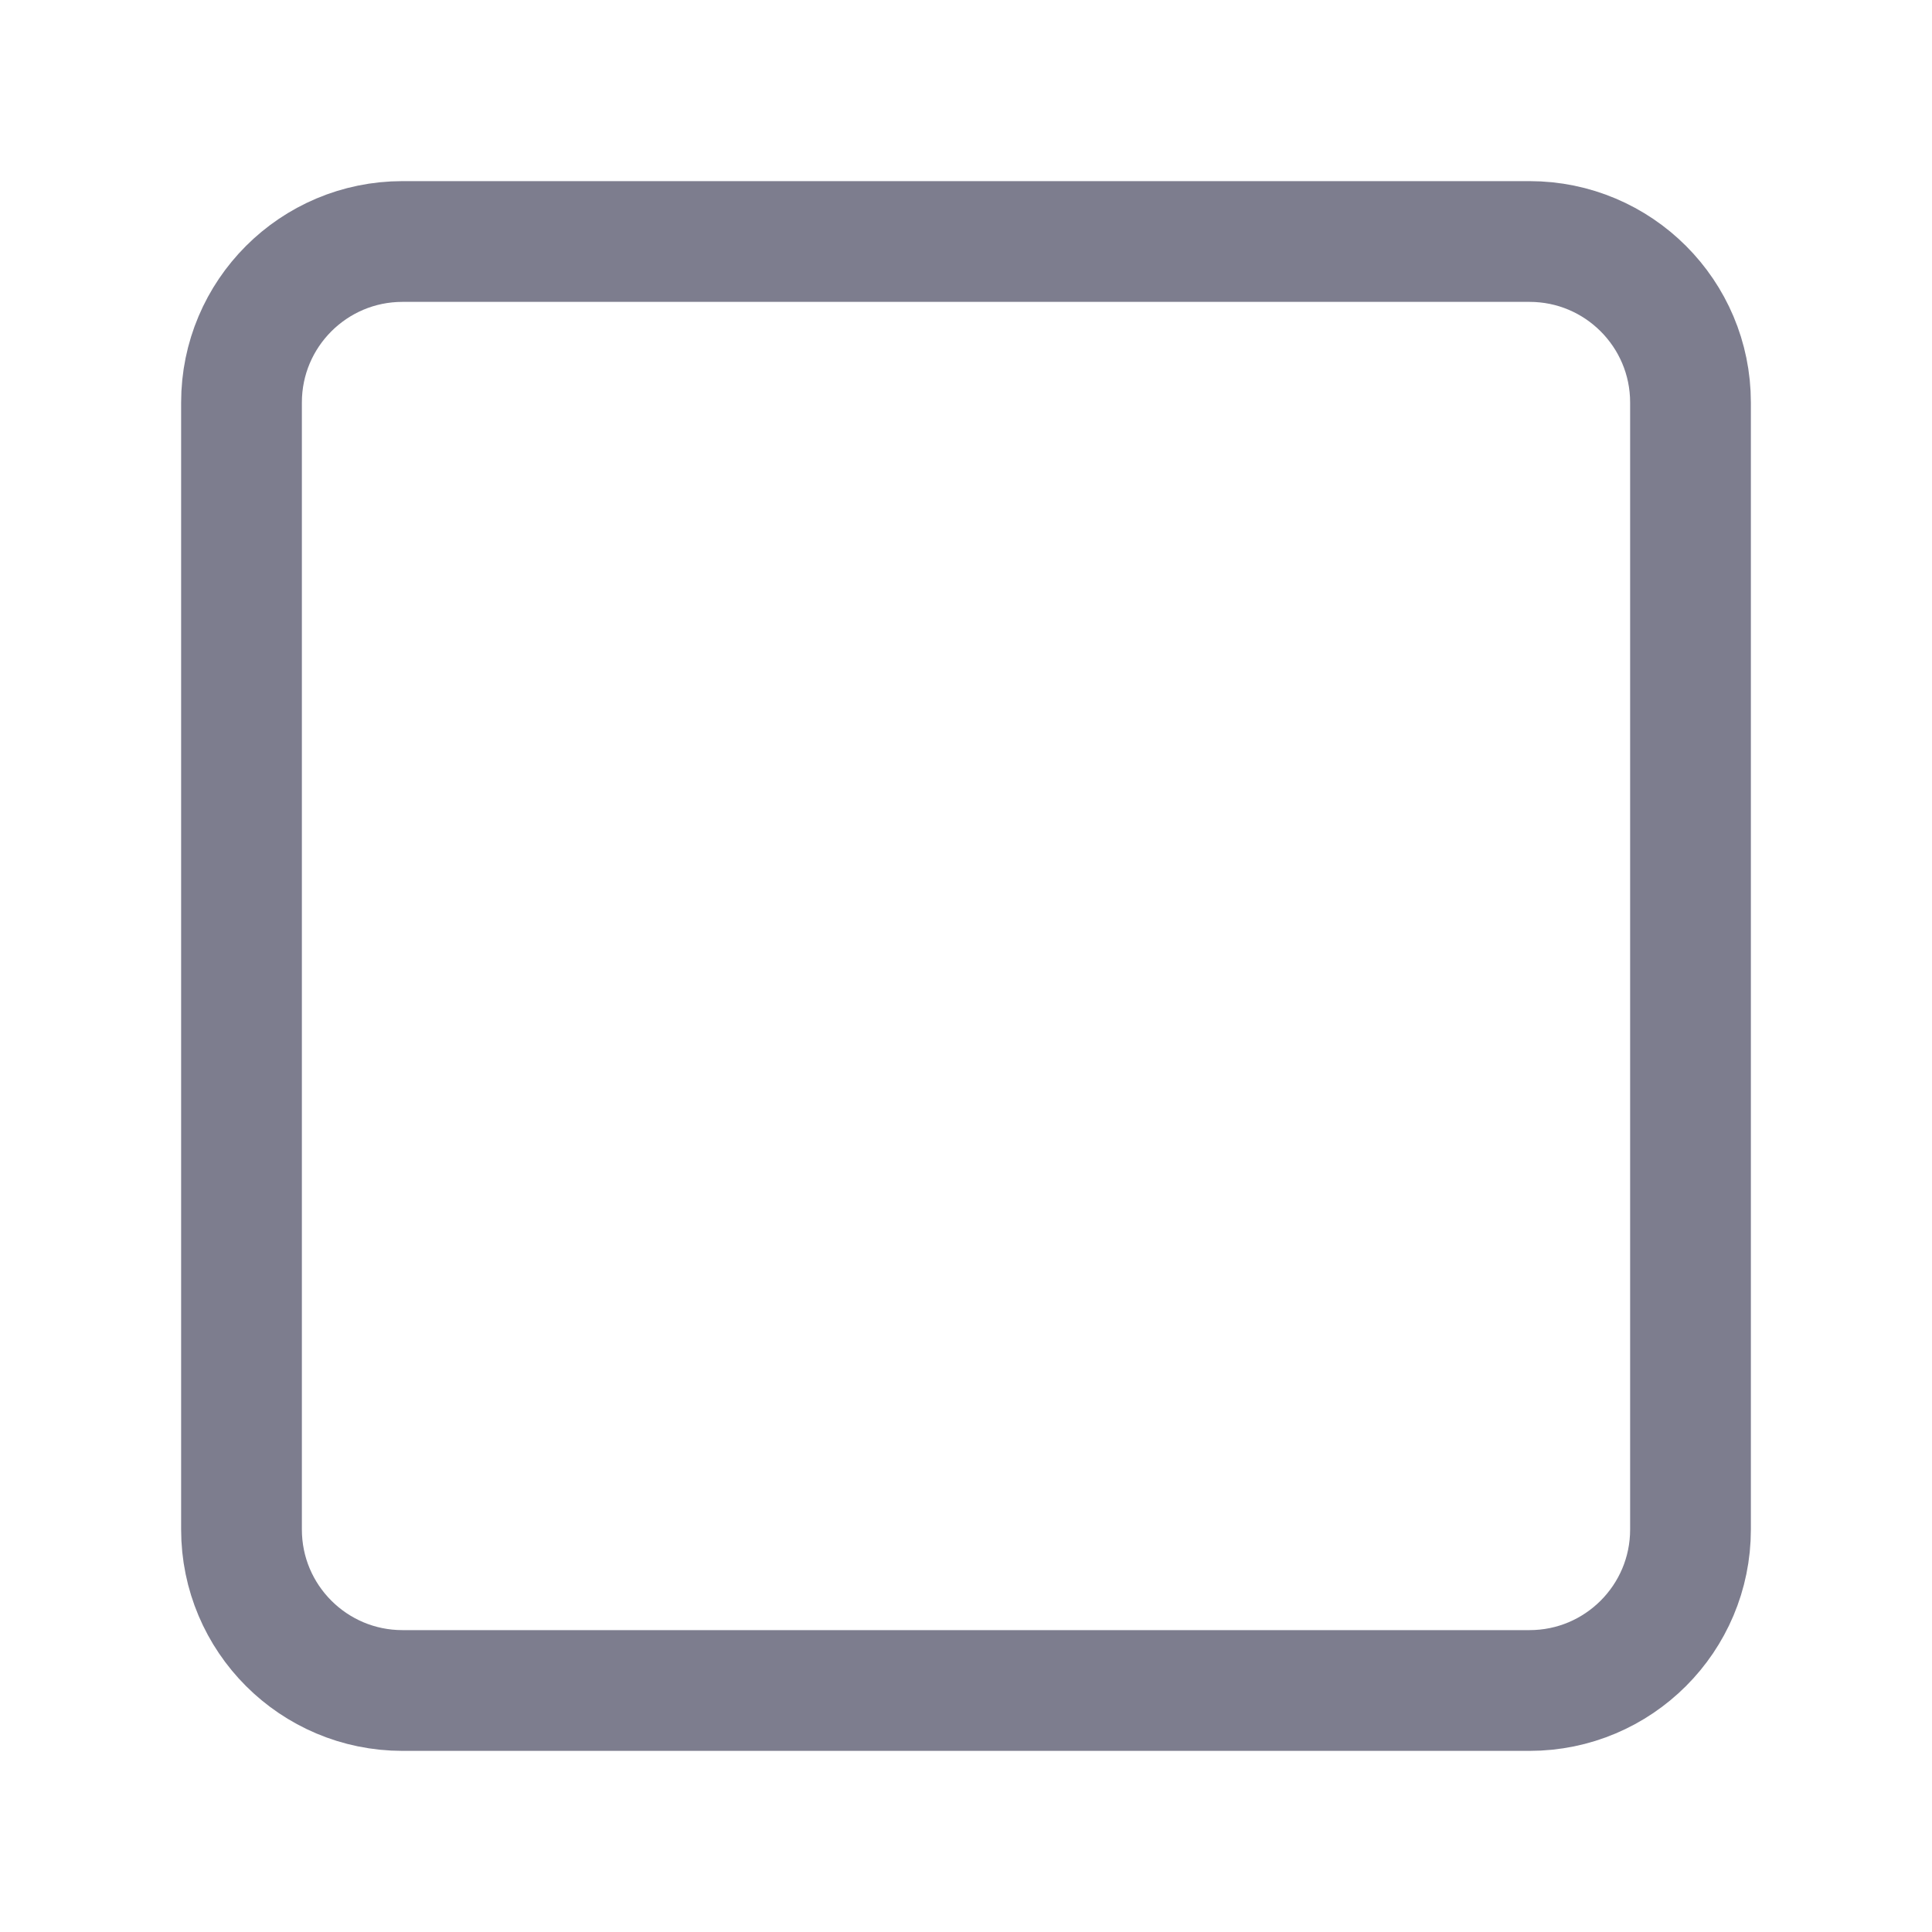
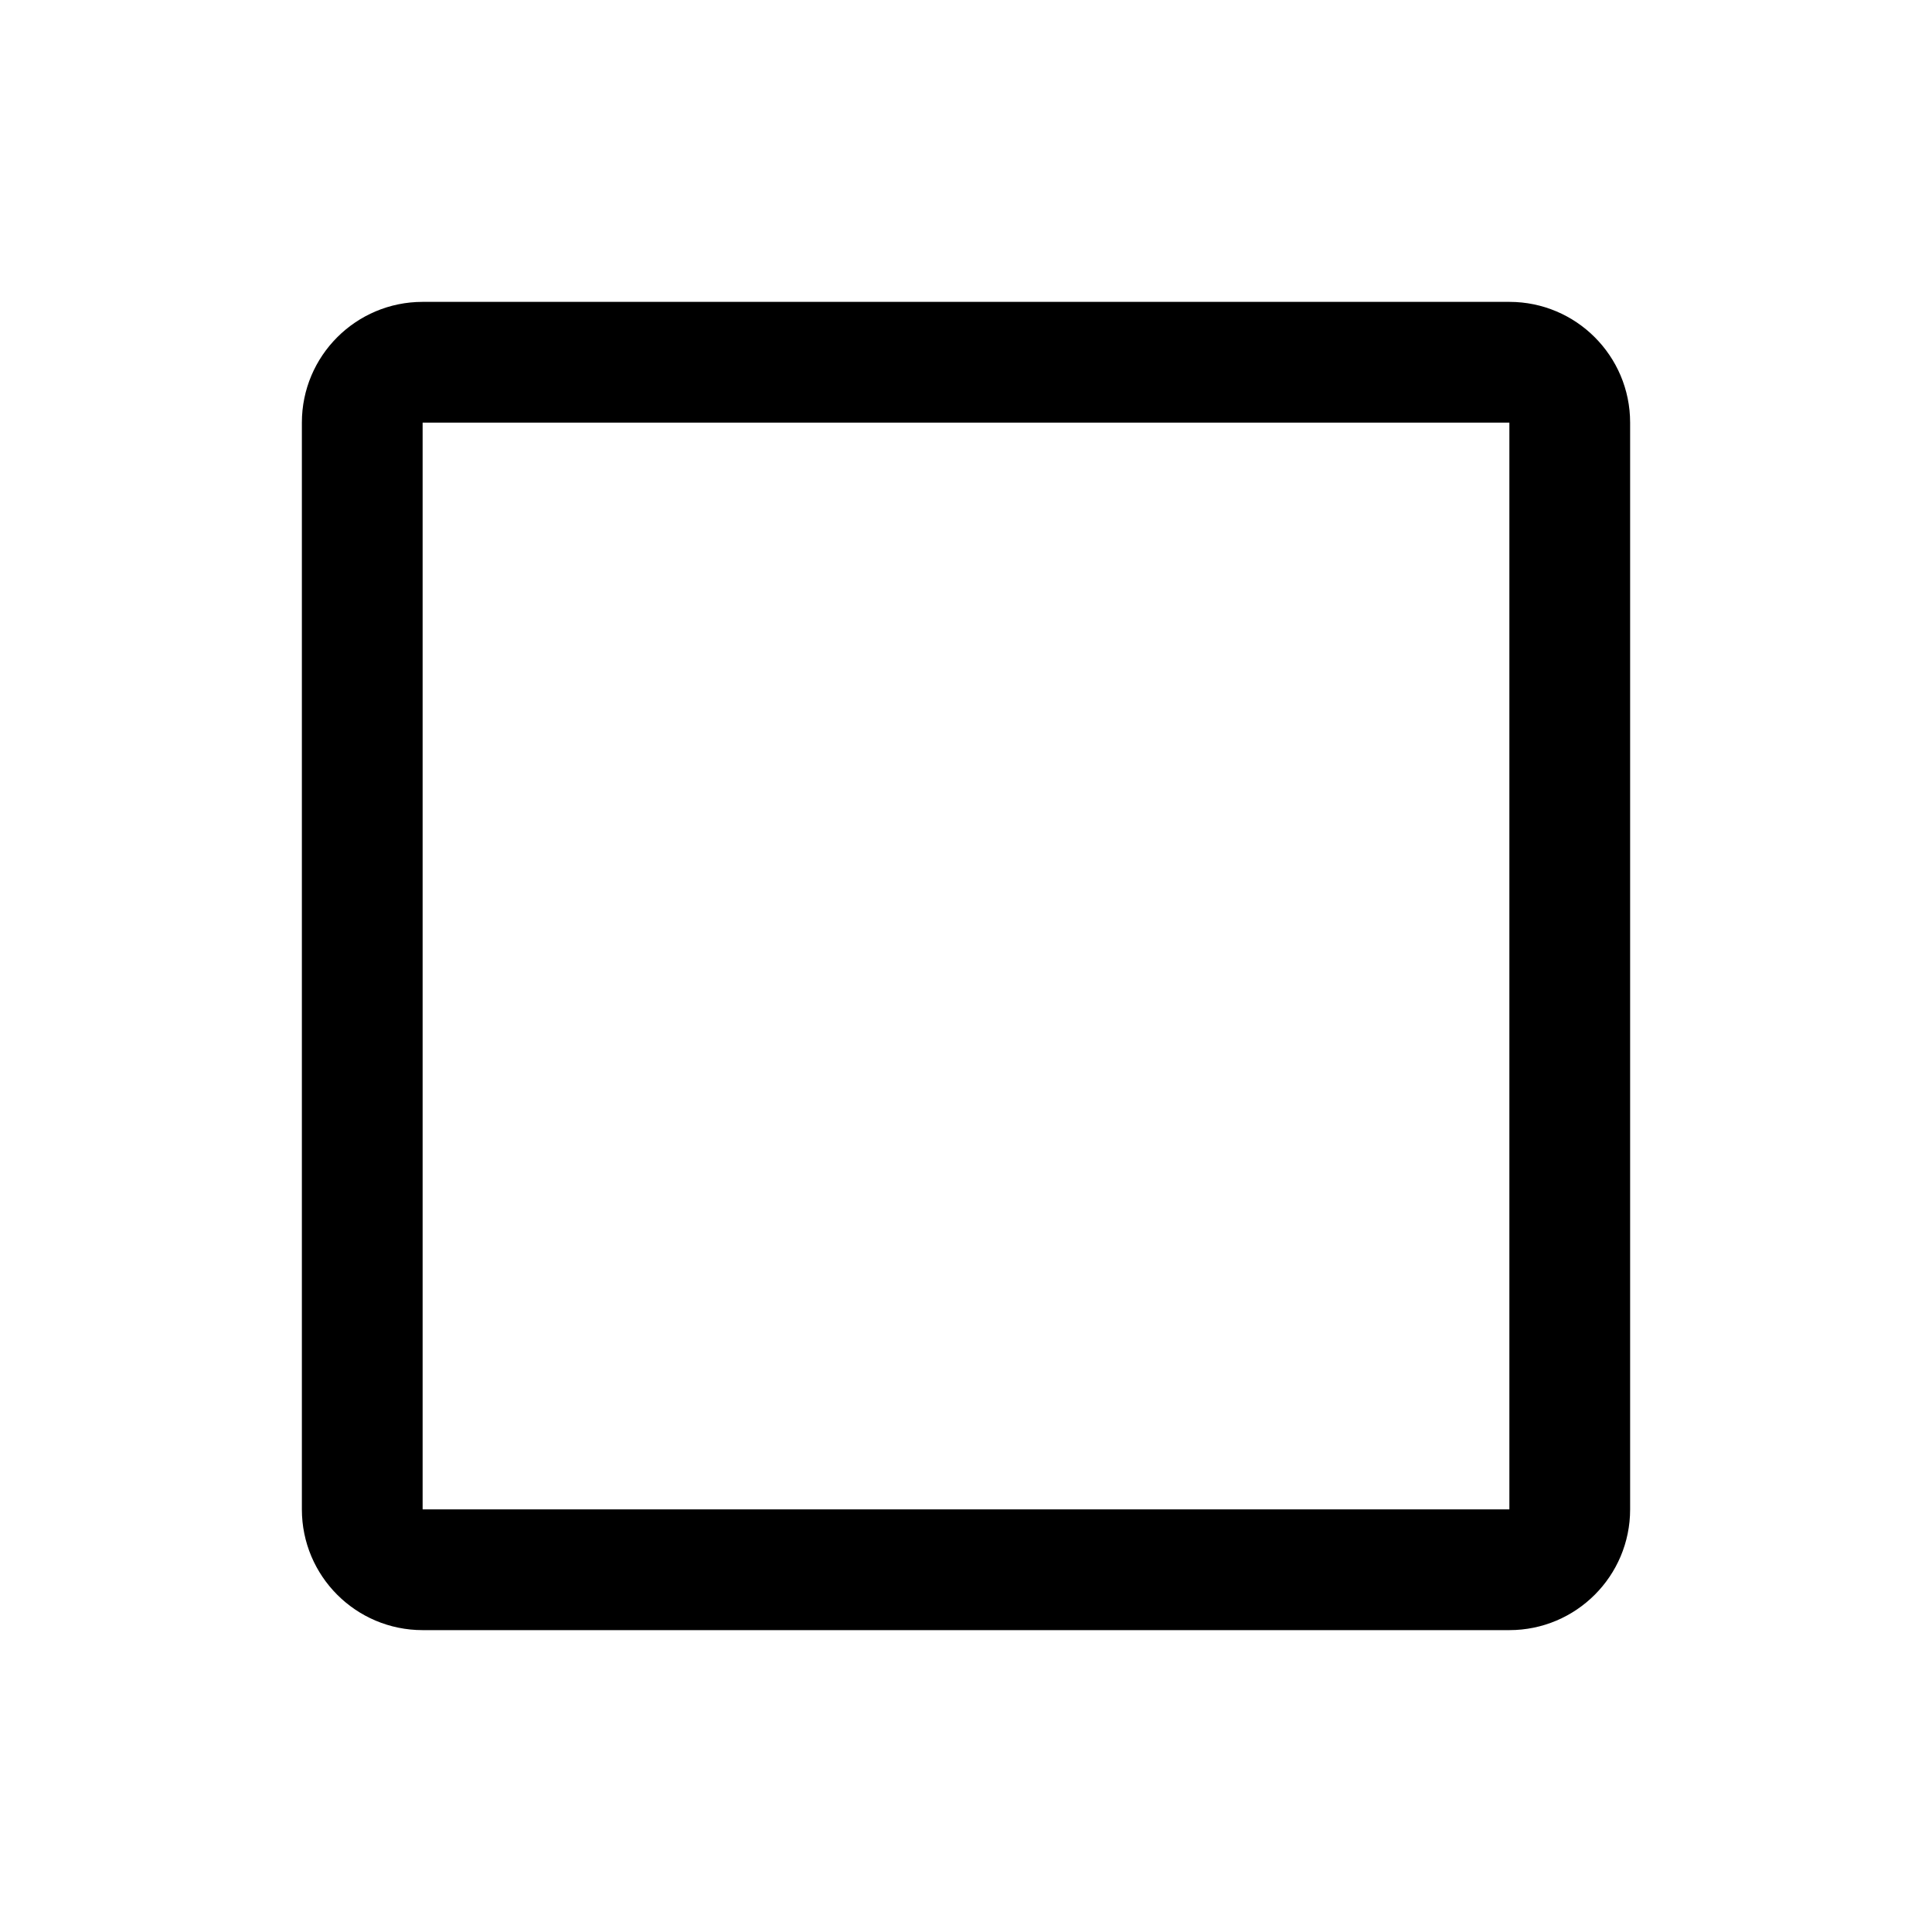
- <svg xmlns="http://www.w3.org/2000/svg" stroke="#7d7d8e" fill="none" stroke-width="1.5" viewBox="0 0 24 24" stroke-linecap="round" stroke-linejoin="round" class="h-3 w-3" height="1em" width="1em">
-   <rect x="3" y="3" width="18" height="18" rx="2" ry="2" />
+ <svg xmlns="http://www.w3.org/2000/svg" width="32" height="32" fill="#000000" viewBox="0 0 256 256">
+   <path d="M200,40H56A16,16,0,0,0,40,56V200a16,16,0,0,0,16,16H200a16,16,0,0,0,16-16V56A16,16,0,0,0,200,40Zm0,160H56V56H200V200Z" />
</svg>
